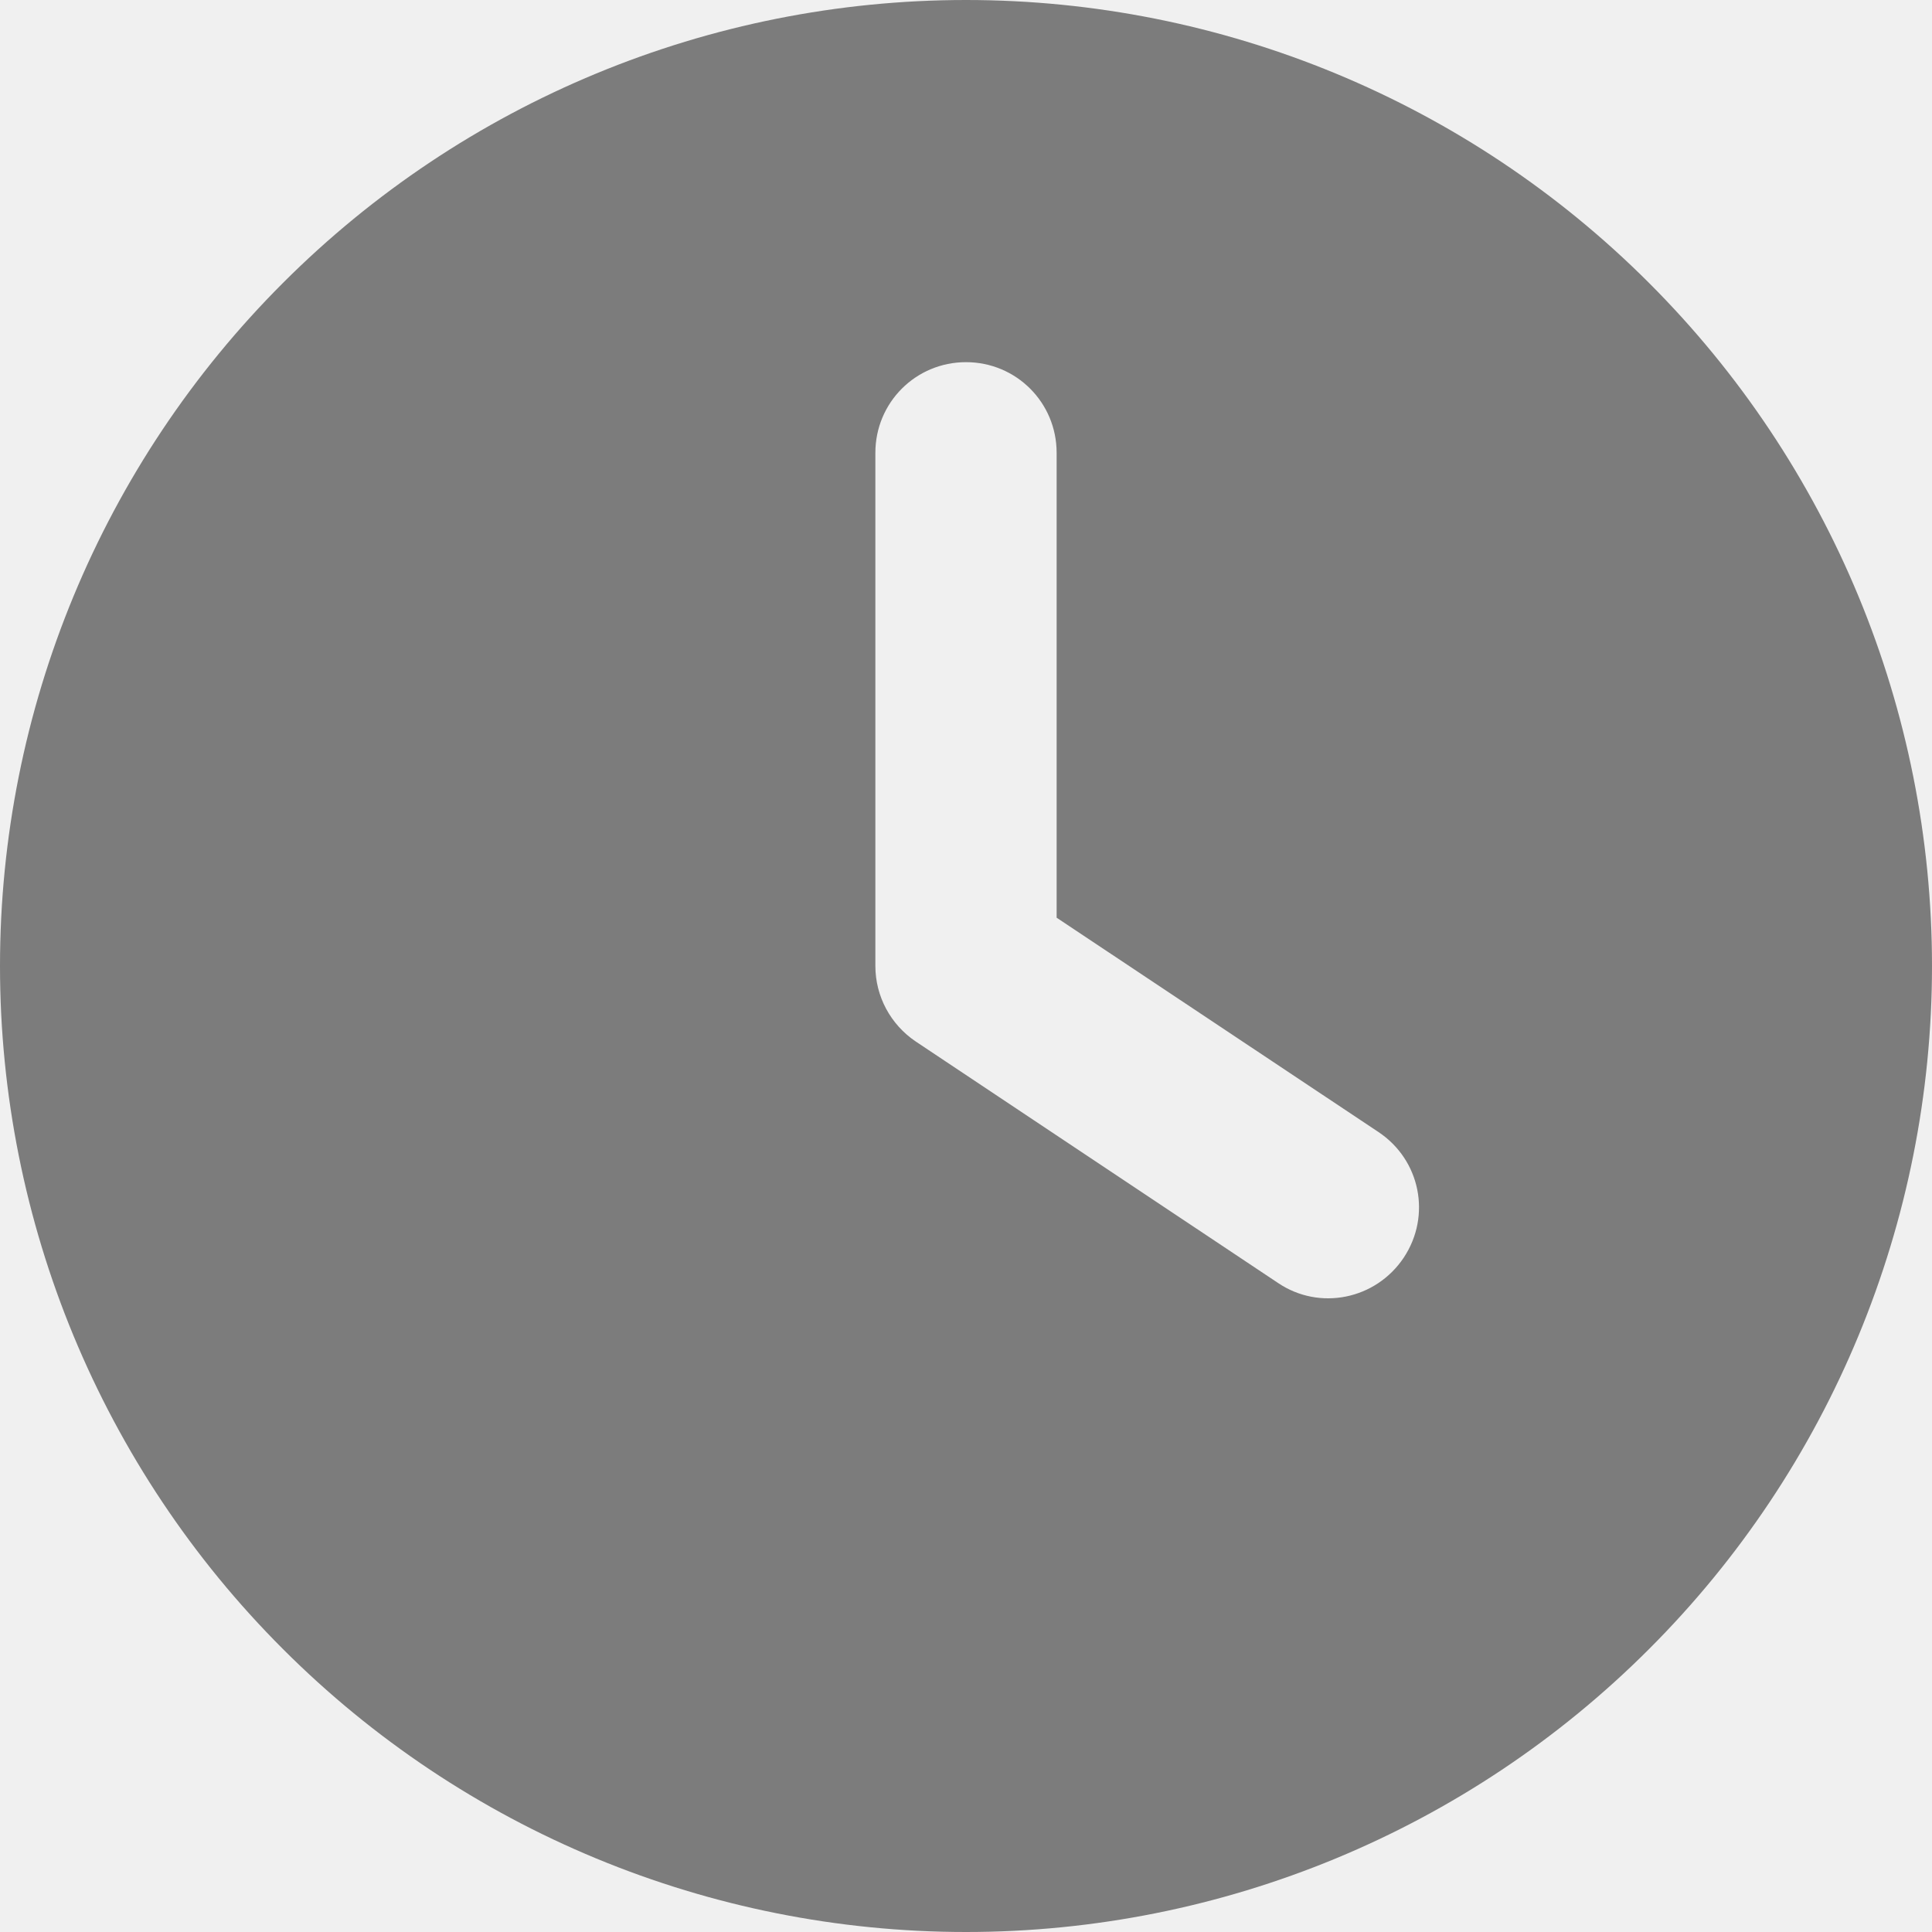
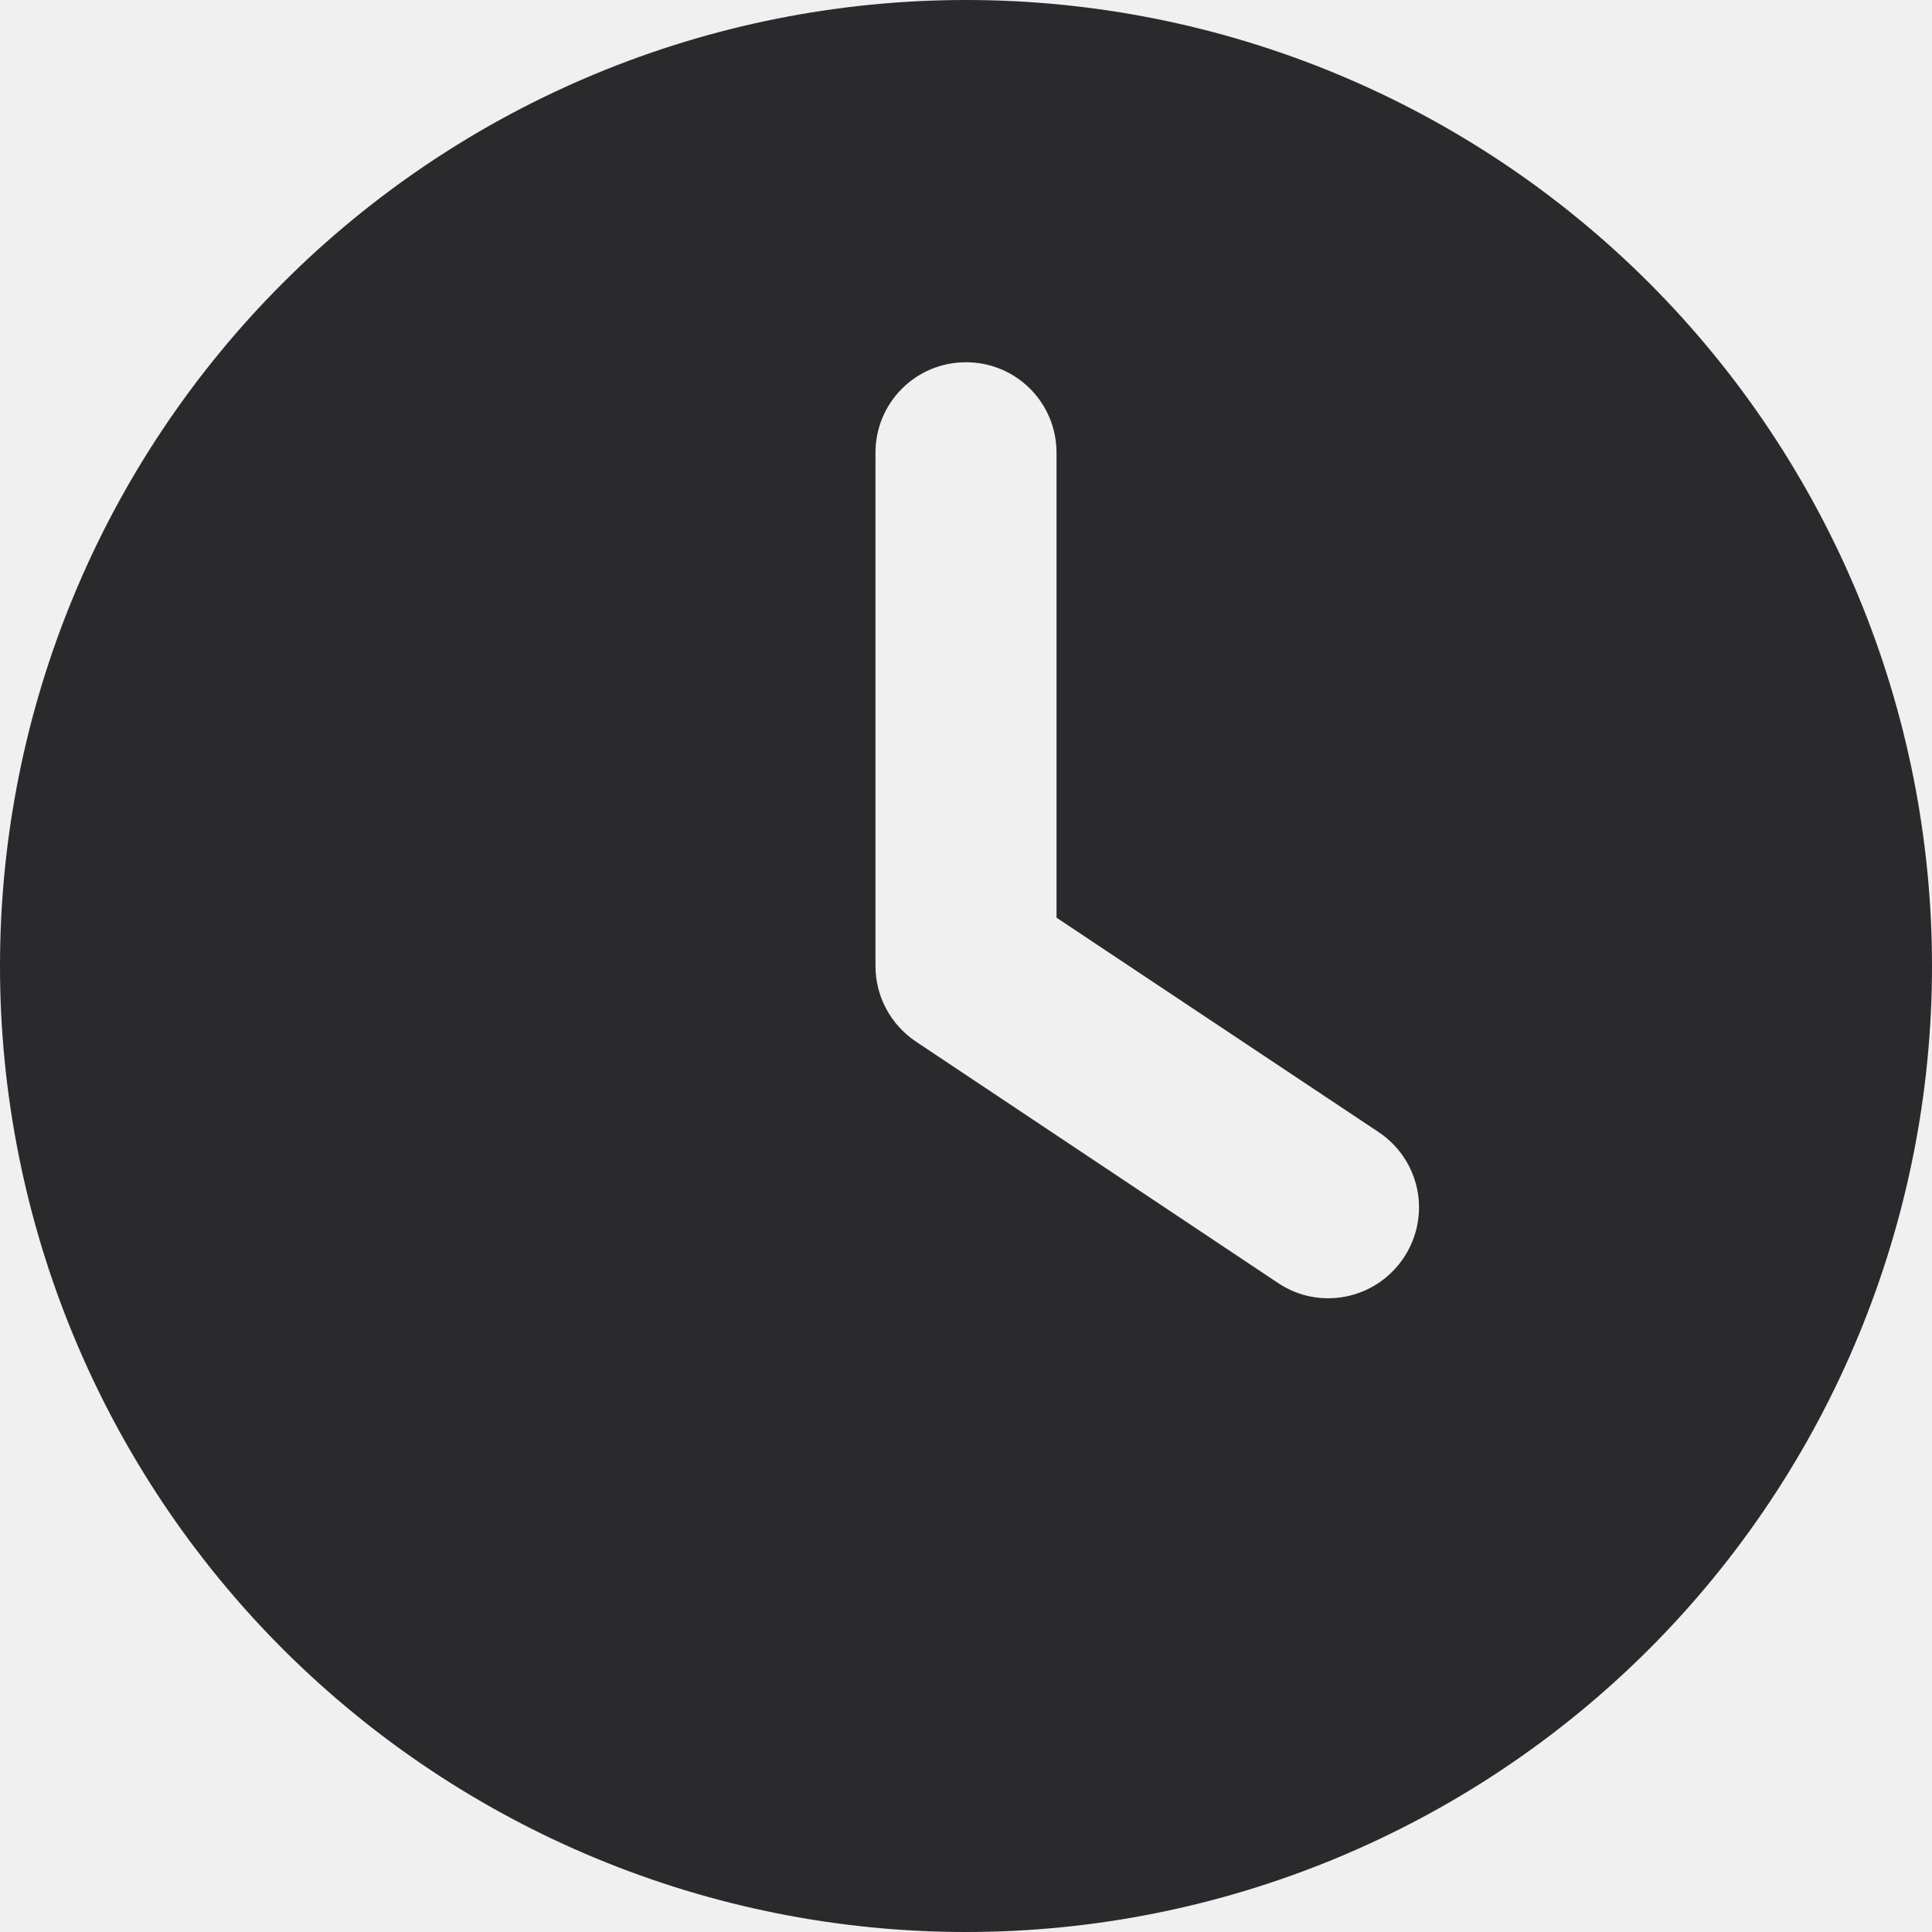
- <svg xmlns="http://www.w3.org/2000/svg" width="11" height="11" viewBox="0 0 11 11" fill="none">
-   <g clip-path="url(#clip0_446_4769)">
-     <path d="M5.5 0C6.959 0 8.358 0.579 9.389 1.611C10.421 2.642 11 4.041 11 5.5C11 6.959 10.421 8.358 9.389 9.389C8.358 10.421 6.959 11 5.5 11C4.041 11 2.642 10.421 1.611 9.389C0.579 8.358 0 6.959 0 5.5C0 4.041 0.579 2.642 1.611 1.611C2.642 0.579 4.041 0 5.5 0ZM4.984 2.578V5.5C4.984 5.672 5.07 5.833 5.214 5.93L7.277 7.305C7.513 7.464 7.833 7.399 7.992 7.161C8.151 6.922 8.087 6.604 7.848 6.445L6.016 5.225V2.578C6.016 2.292 5.786 2.062 5.5 2.062C5.214 2.062 4.984 2.292 4.984 2.578Z" fill="#7C7C7C" />
-   </g>
-   <defs>
-     <clipPath id="clip0_446_4769">
-       <rect width="11" height="11" fill="white" />
-     </clipPath>
-   </defs>
+ <svg xmlns="http://www.w3.org/2000/svg" width="14" height="14" viewBox="0 0 14 14" fill="none">
+   <path id="Vector" d="M7 0C8.857 0 10.637 0.737 11.95 2.05C13.262 3.363 14 5.143 14 7C14 8.857 13.262 10.637 11.95 11.95C10.637 13.262 8.857 14 7 14C5.143 14 3.363 13.262 2.05 11.95C0.737 10.637 0 8.857 0 7C0 5.143 0.737 3.363 2.05 2.05C3.363 0.737 5.143 0 7 0ZM6.344 3.281V7C6.344 7.219 6.453 7.424 6.636 7.547L9.261 9.297C9.562 9.499 9.97 9.417 10.172 9.114C10.374 8.81 10.292 8.405 9.989 8.203L7.656 6.65V3.281C7.656 2.918 7.364 2.625 7 2.625C6.636 2.625 6.344 2.918 6.344 3.281Z" fill="#2A2A2C" />
</svg>
